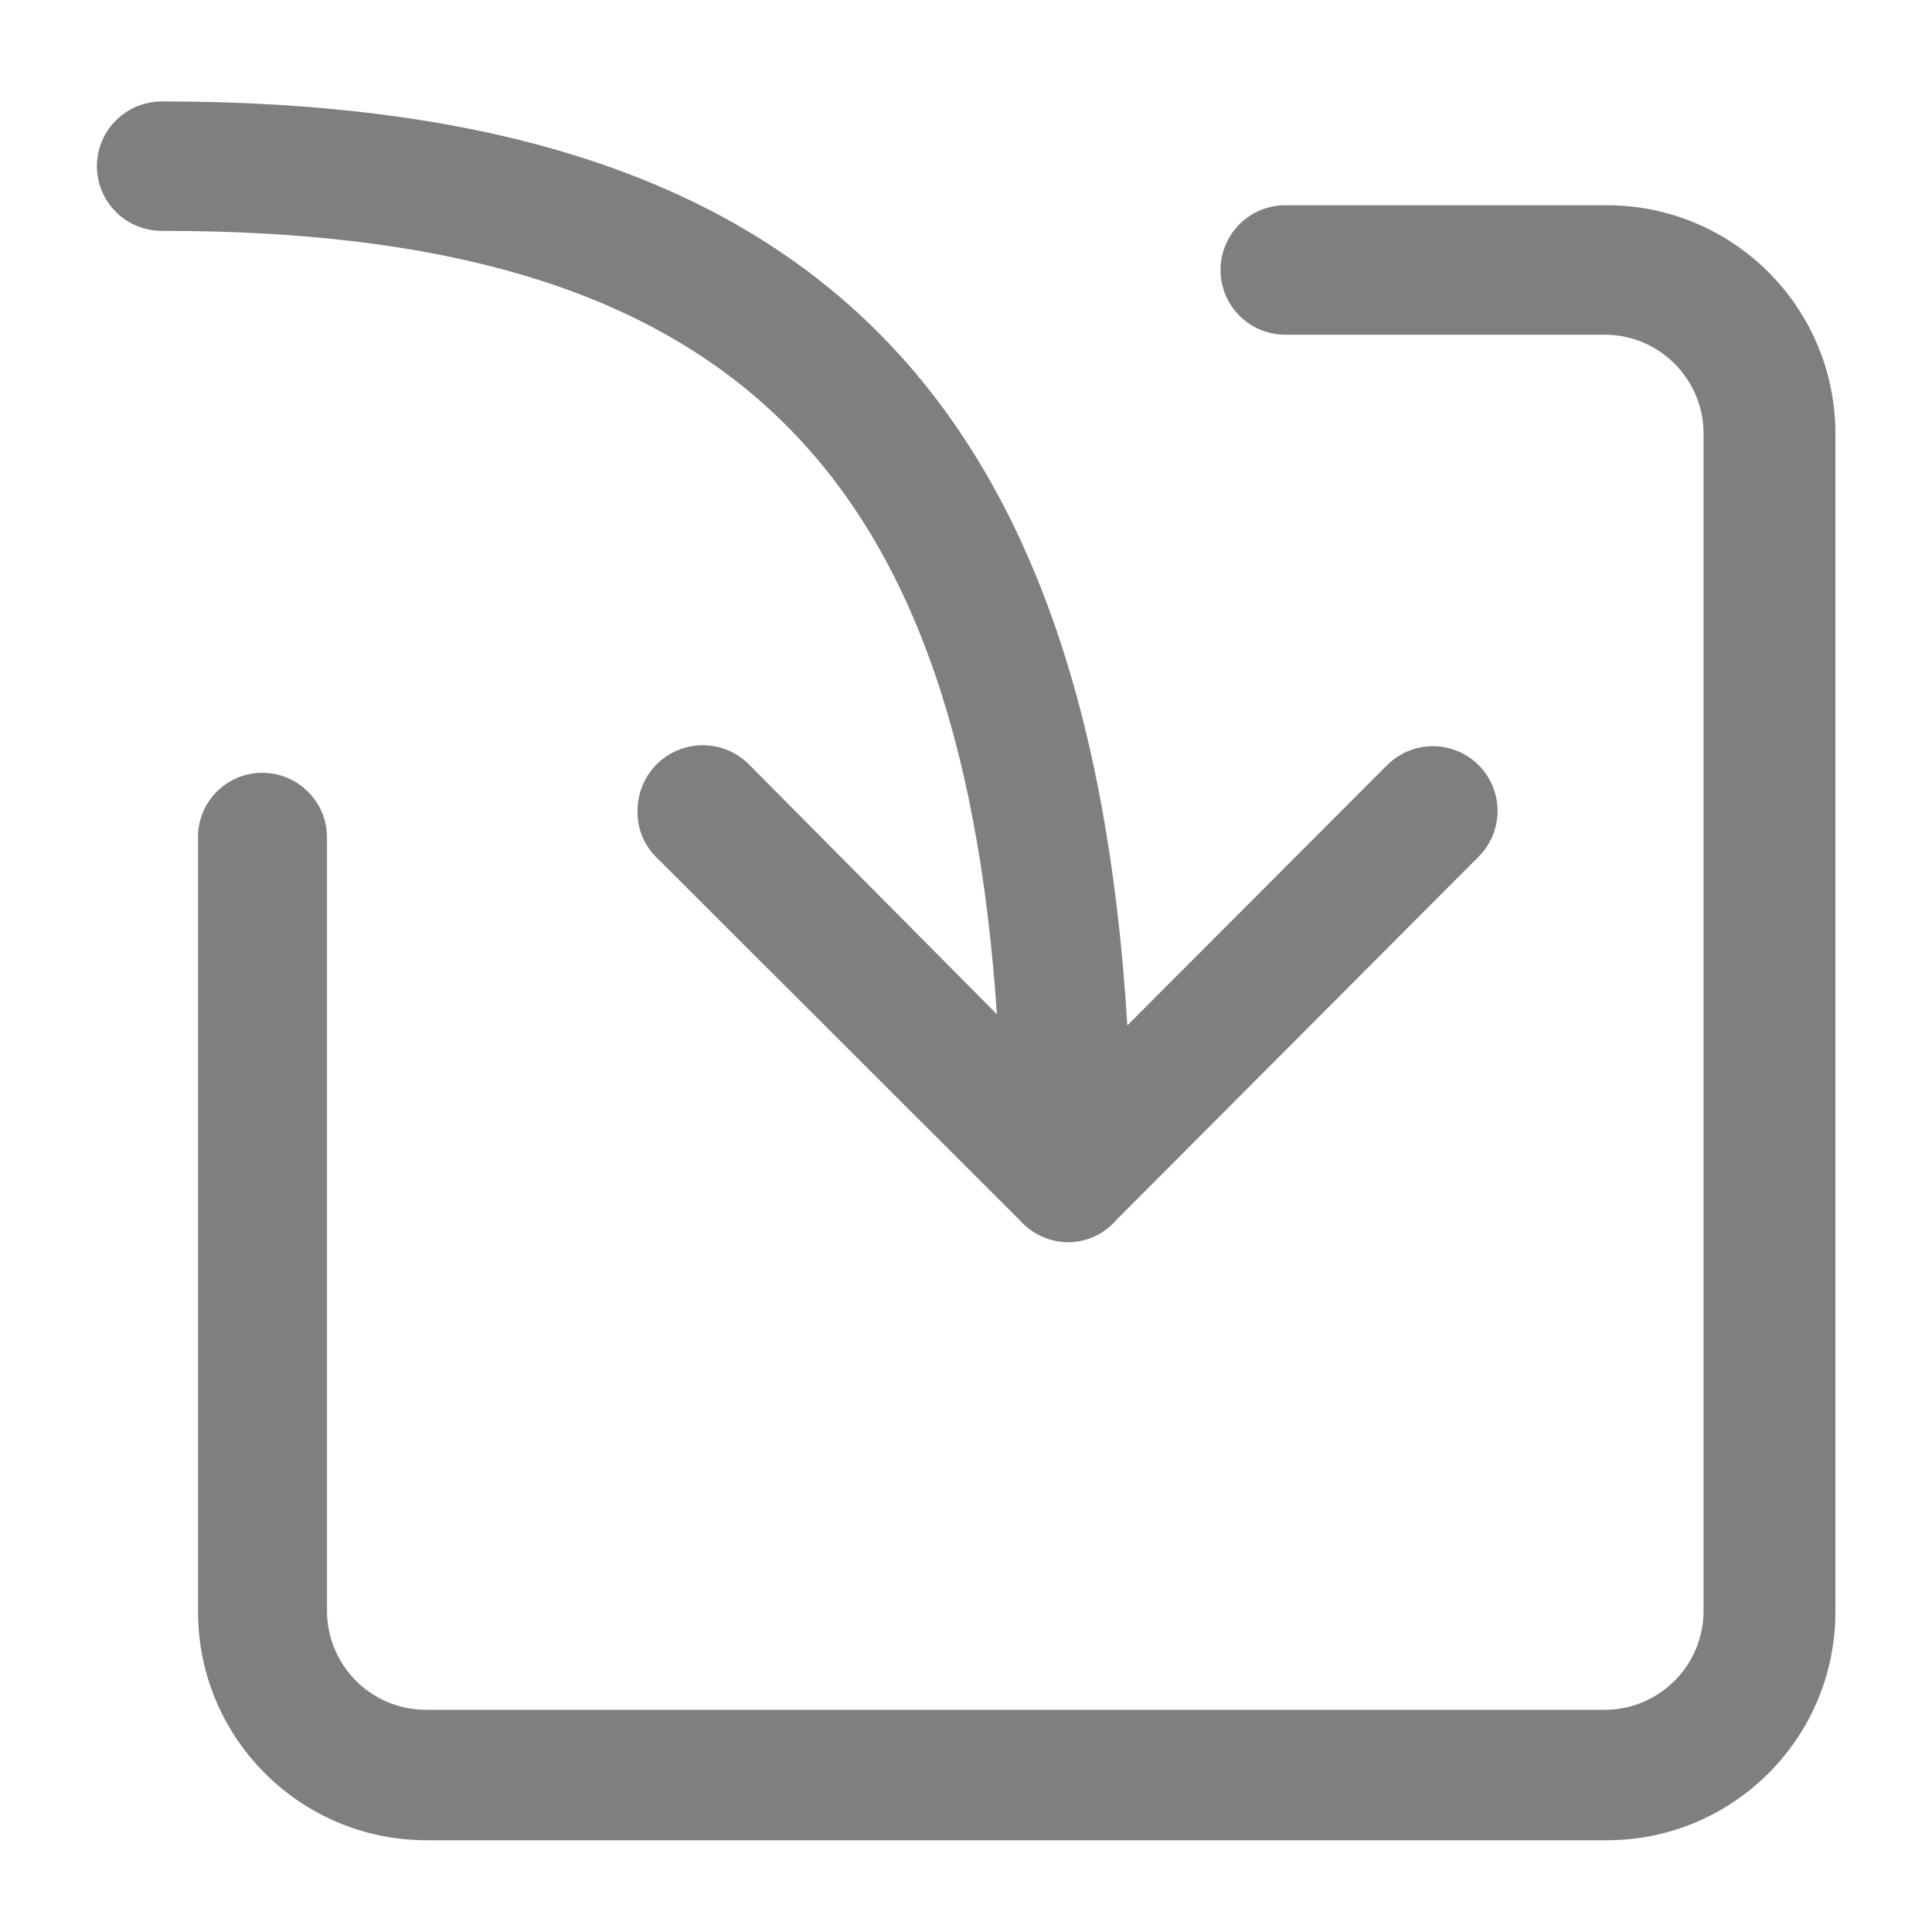
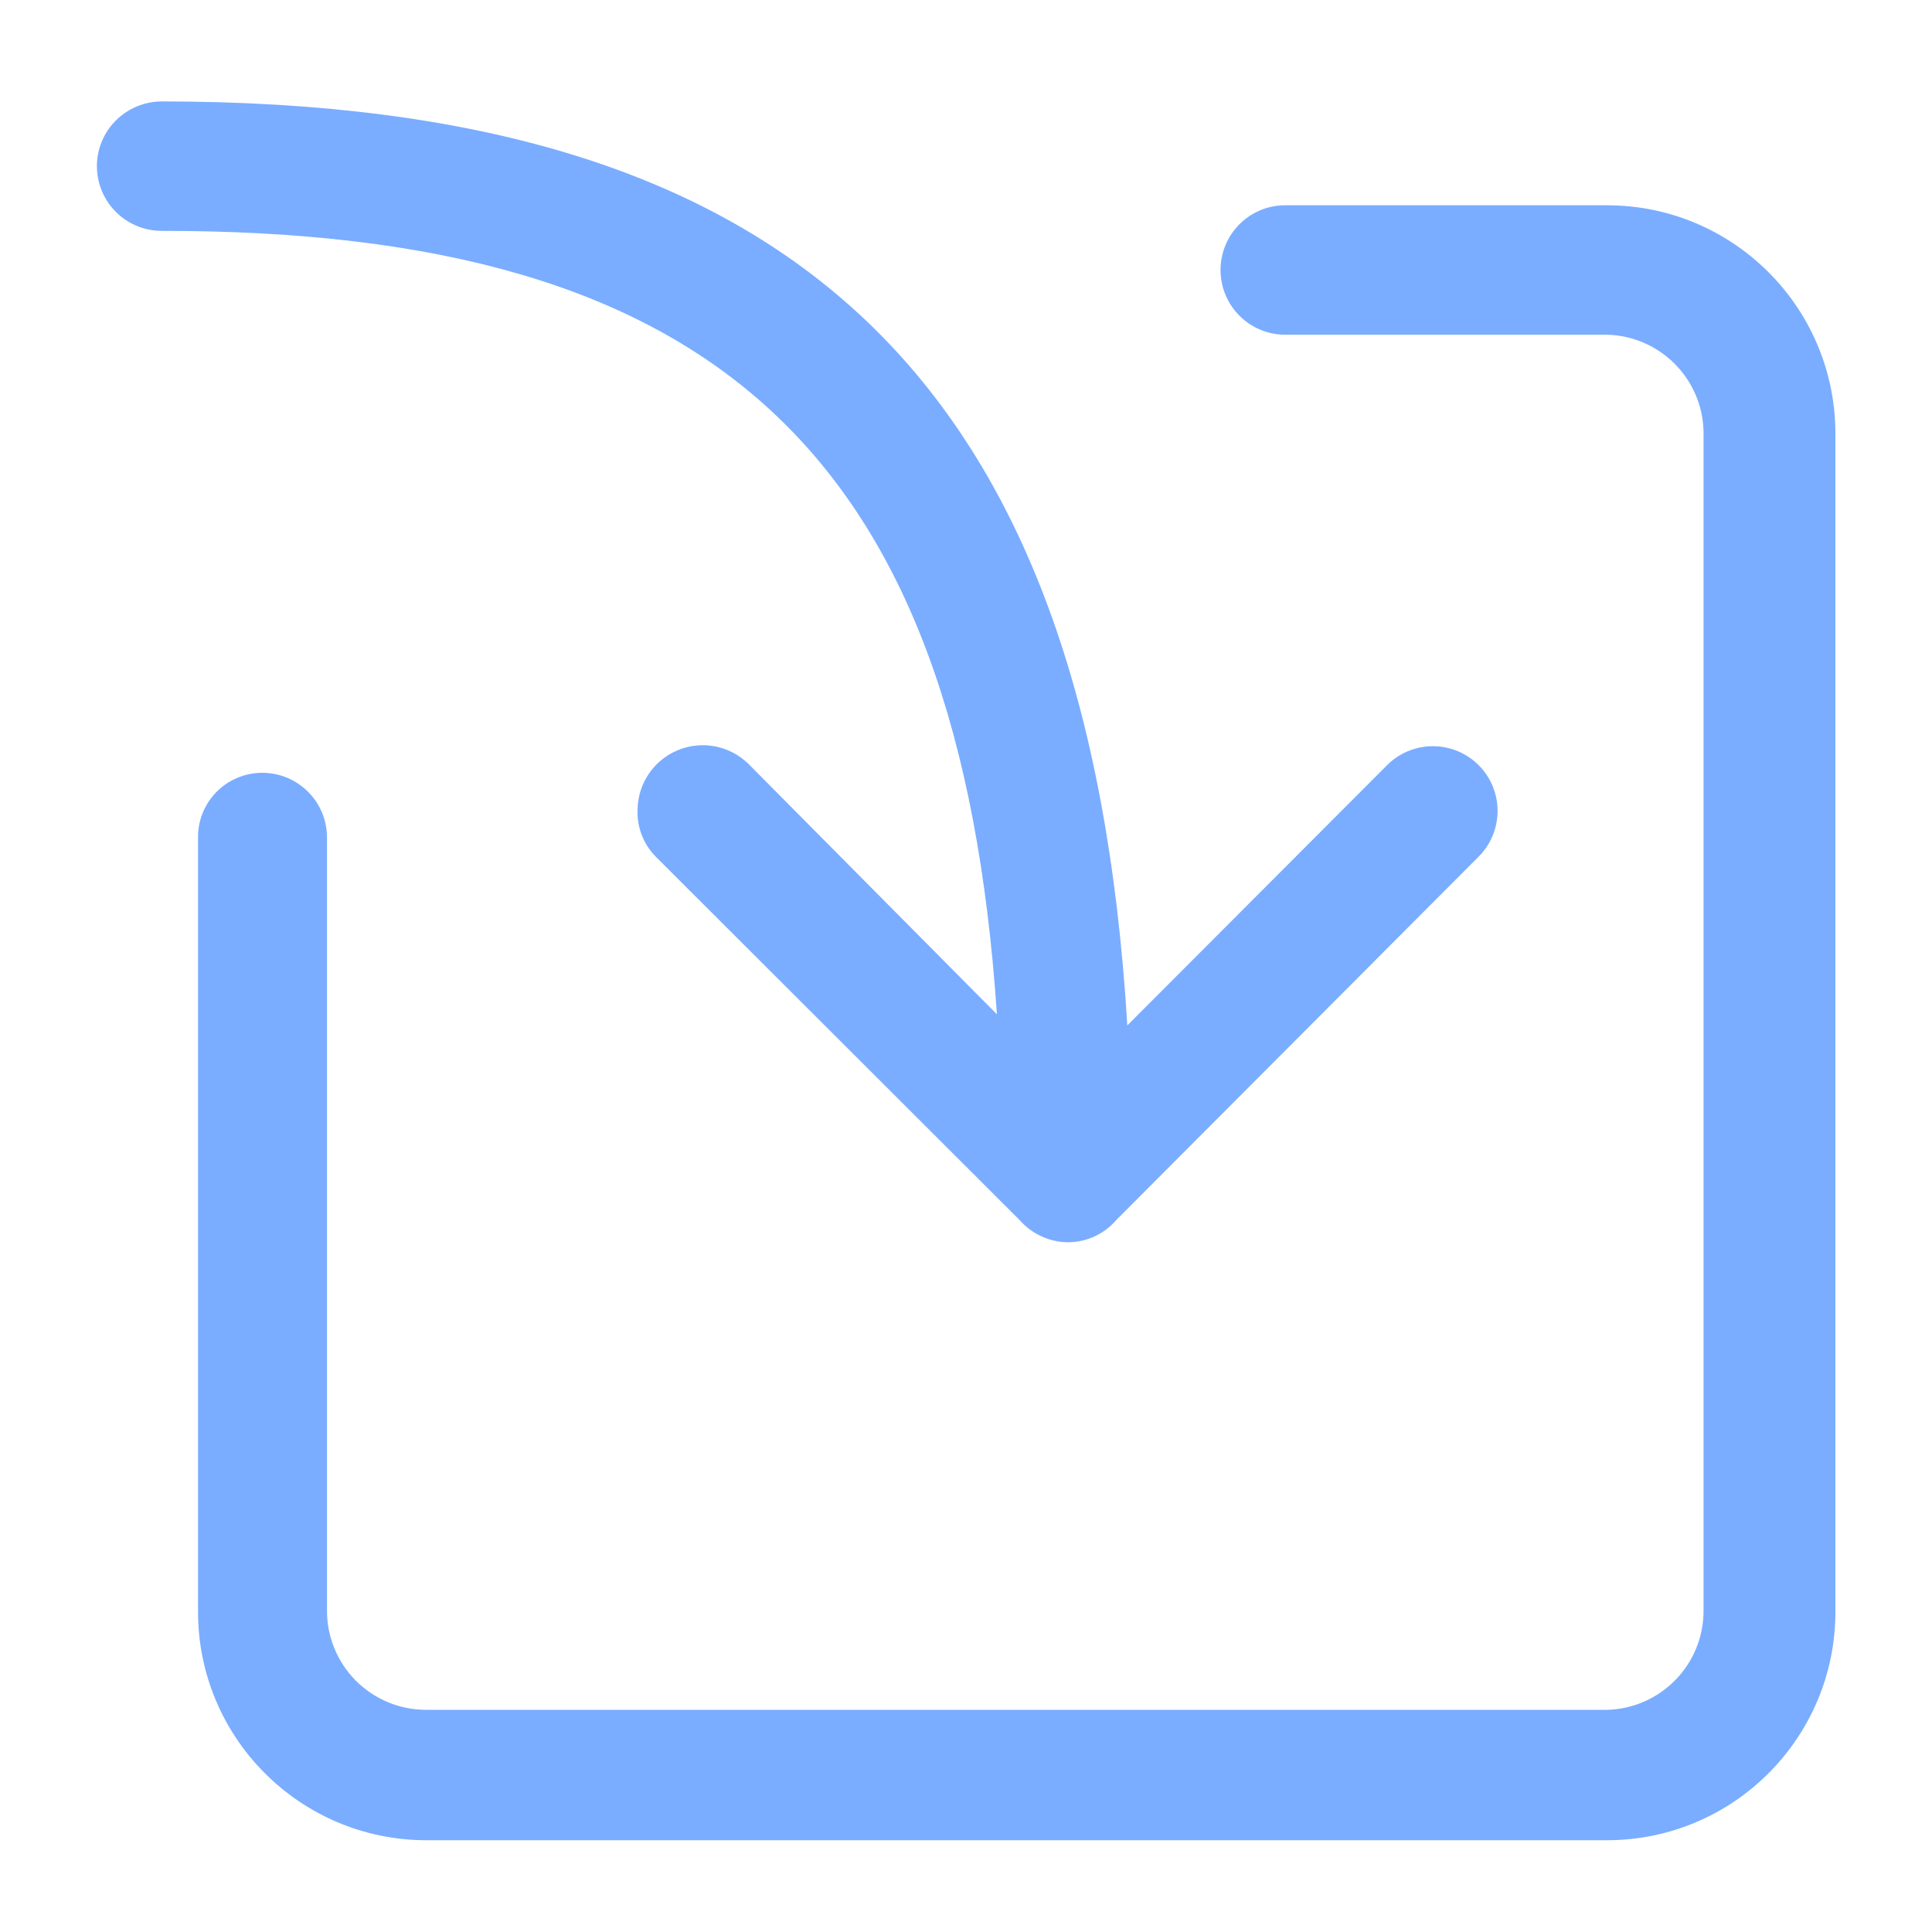
<svg xmlns="http://www.w3.org/2000/svg" id="图层_1" data-name="图层 1" viewBox="0 0 40 40">
  <defs>
-     <style>.cls-1{fill:#7f7f7f;}</style>
+     <style>.cls-1{fill:#7AADFF ;}</style>
  </defs>
  <path class="cls-1" d="M5.43,16a1.34,1.34,0,0,1,1.34,1.34v16a2.05,2.05,0,0,0,2.05,2.06H33.27a2.05,2.05,0,0,0,2-2.06V8.93a2.05,2.05,0,0,0-2-2H26.61a1.34,1.34,0,0,1,0-2.68h6.66A4.73,4.73,0,0,1,38,8.93V33.37a4.73,4.73,0,0,1-4.73,4.73H8.82A4.73,4.73,0,0,1,4.1,33.37v-16A1.33,1.33,0,0,1,5.43,16Z" />
  <path class="cls-1" d="M23.11,25.26a1.32,1.32,0,0,1-1,.46,1.35,1.35,0,0,1-1-.46l-7.51-7.5a1.31,1.31,0,0,1-.4-1,1.35,1.35,0,0,1,2.29-.95L20.64,21C19.86,9.4,14.81,4.77,3.34,4.78a1.34,1.34,0,0,1-1.16-2A1.35,1.35,0,0,1,3.34,2.1c13.08,0,19.19,5.75,20,19.13l5.37-5.38a1.34,1.34,0,1,1,1.9,1.89Z" />
</svg>
